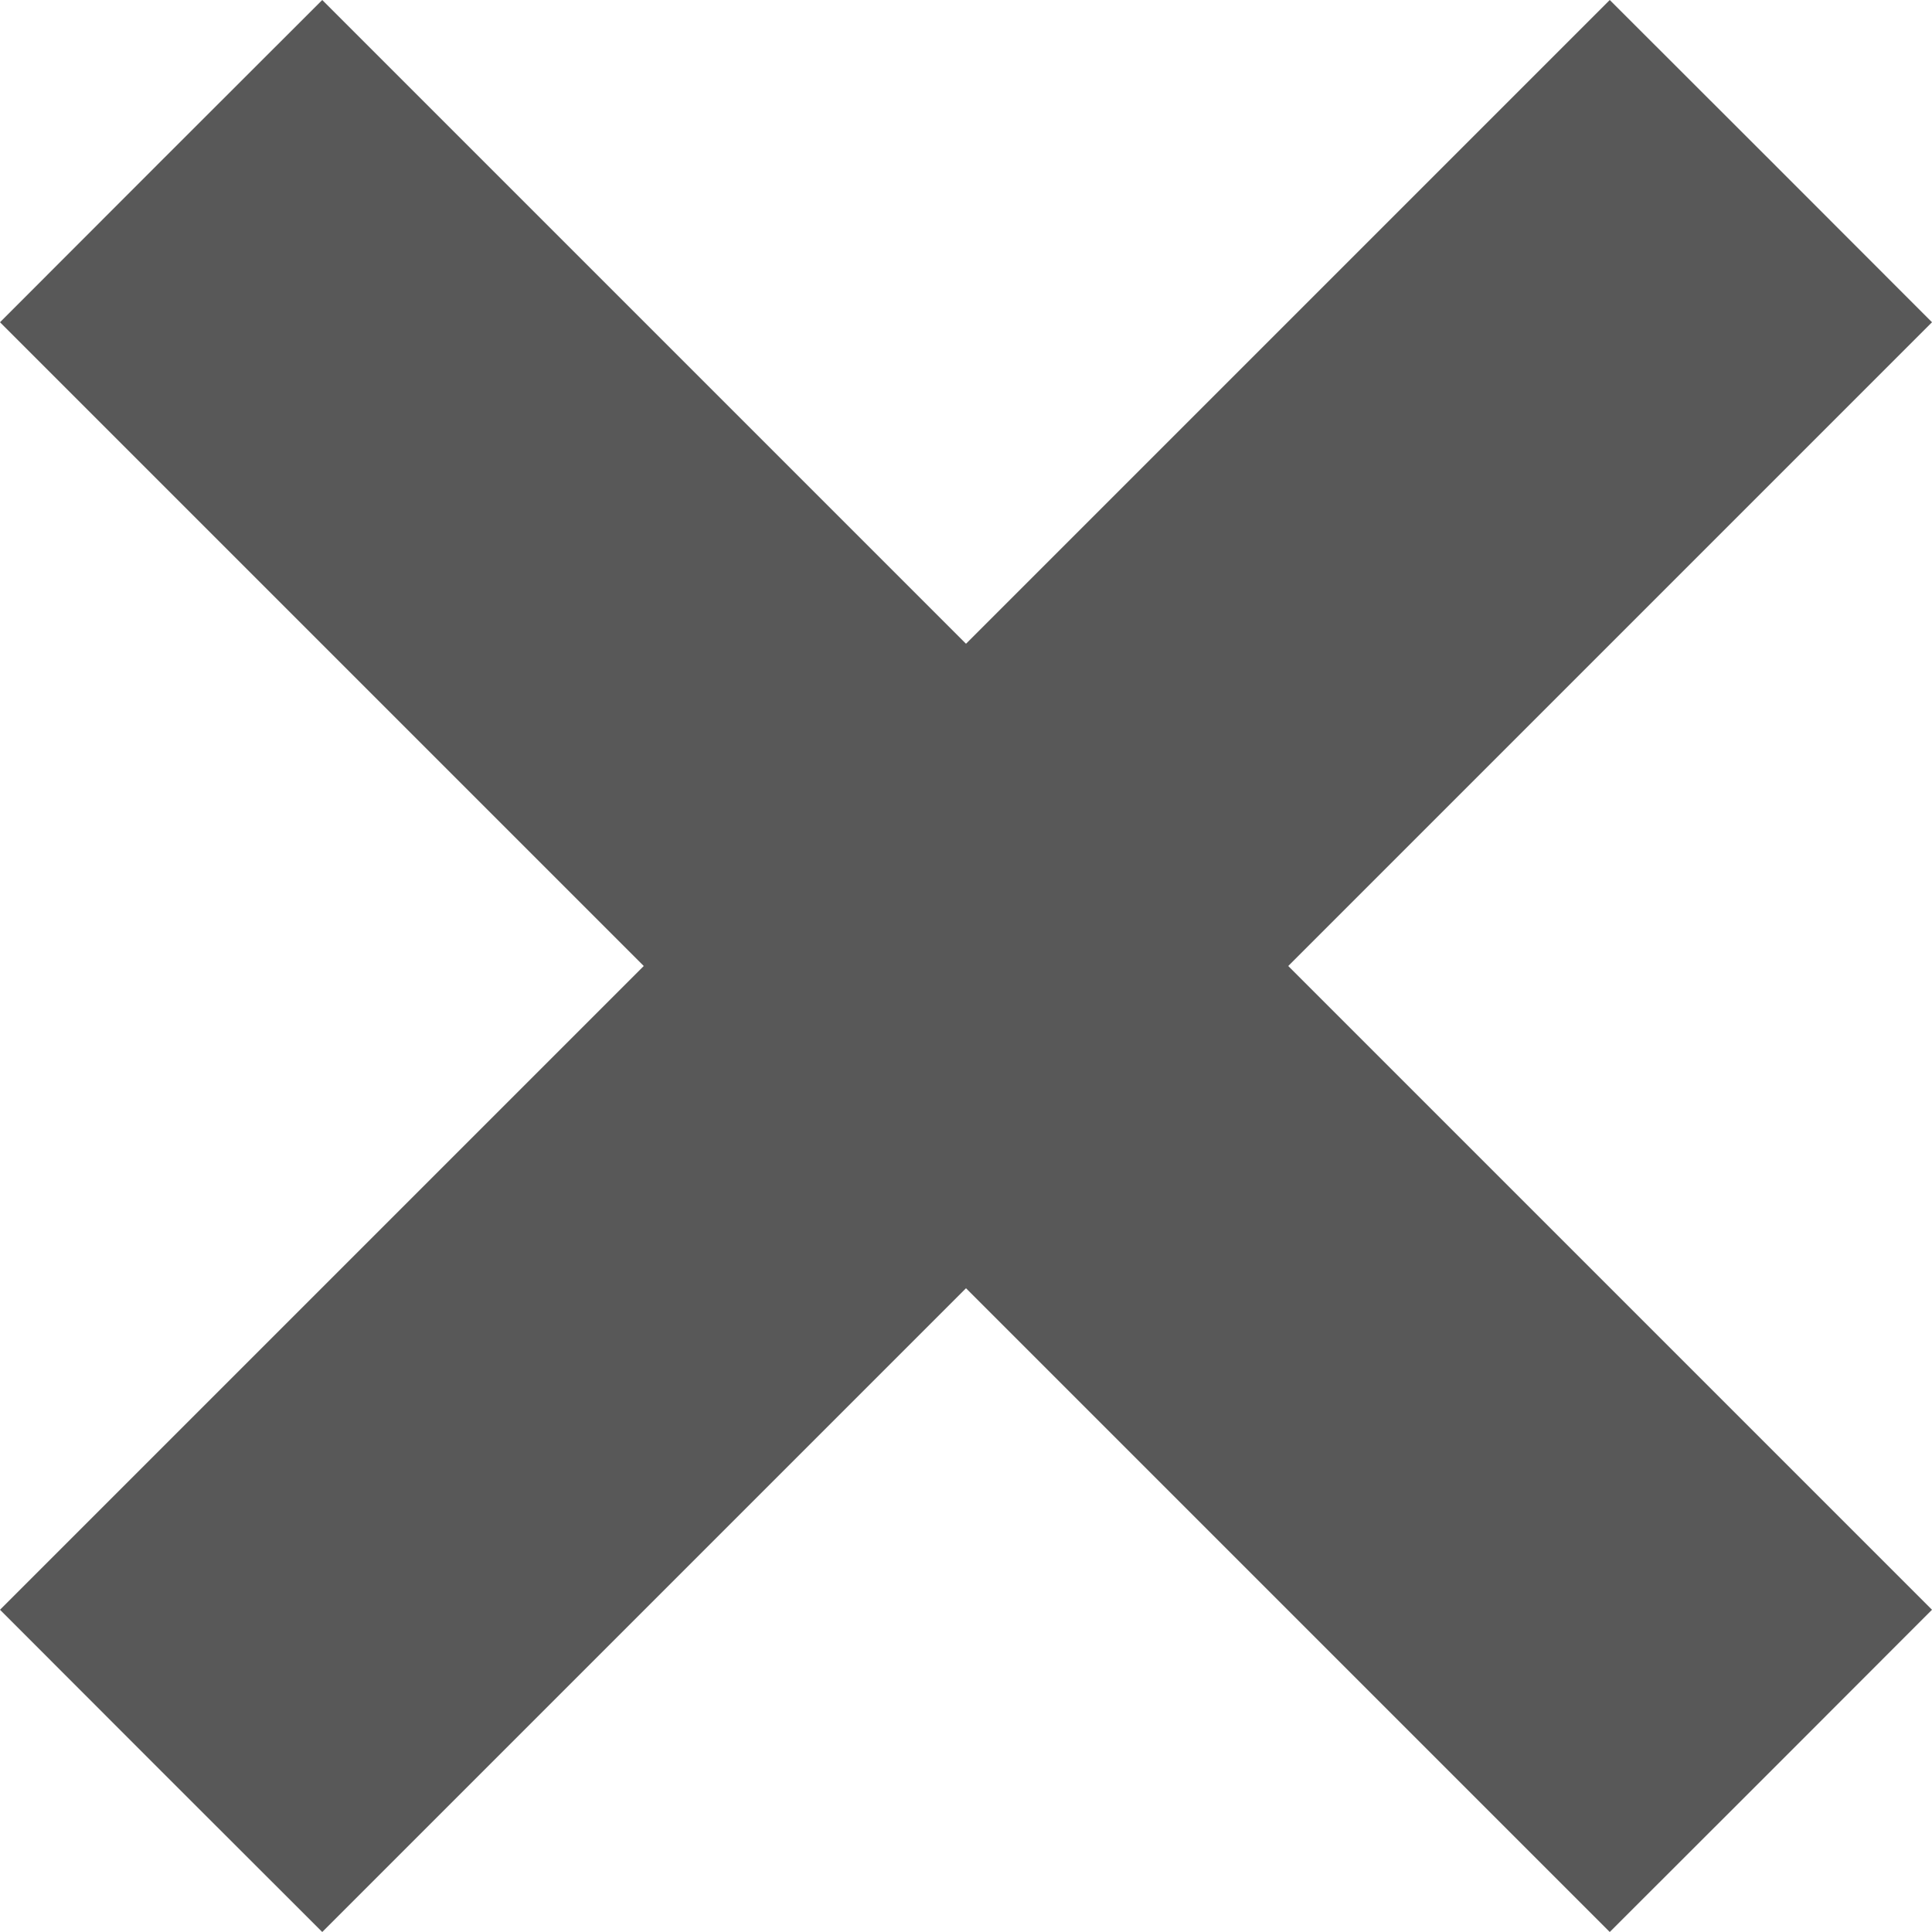
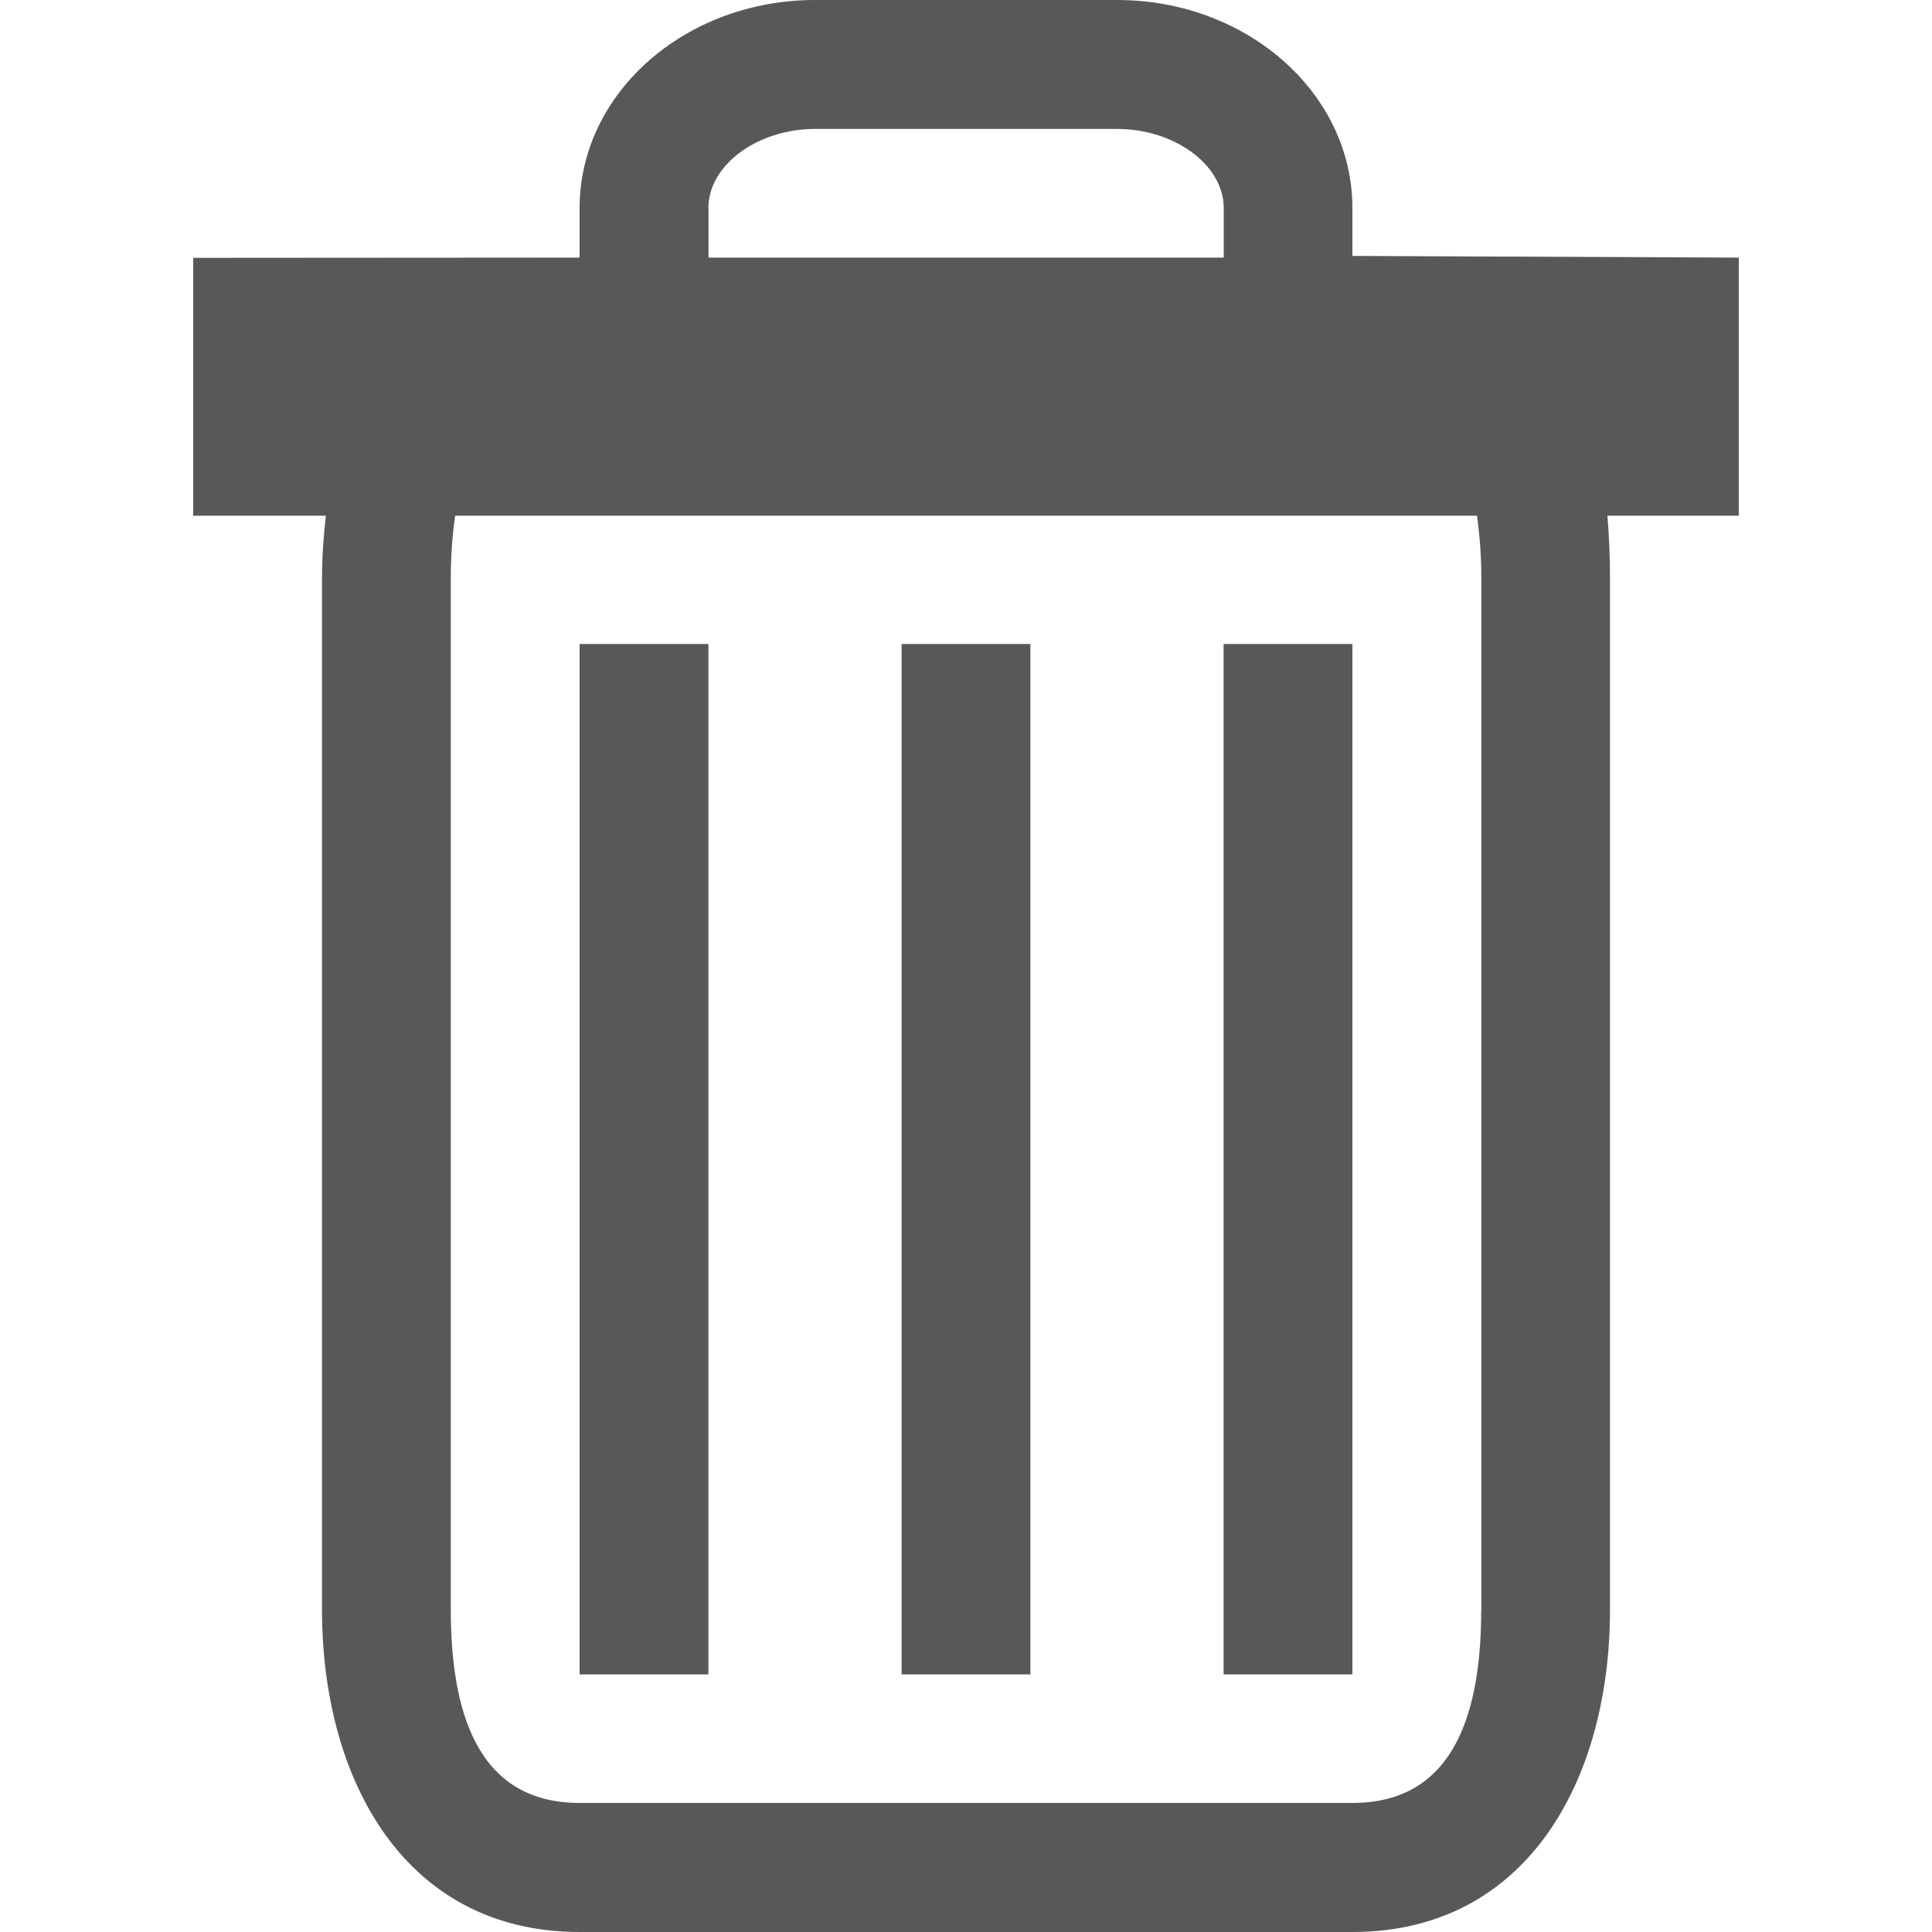
- <svg xmlns="http://www.w3.org/2000/svg" version="1.0" width="1280pt" height="1280pt" viewBox="0 0 1280 1280" preserveAspectRatio="xMidYMid meet">
-   <g transform="translate(0,1280) scale(0.1,-0.1)" fill="#585858" stroke="none">
-     <path d="M1067 11733 l-1067 -1068 2132 -2132 2133 -2133 -2133 -2133 -2132 -2132 1067 -1068 1068 -1067 2132 2132 2133 2133 2133 -2133 2132 -2132 1068 1067 1067 1068 -2132 2132 -2133 2133 2133 2133 2132 2132 -1067 1068 -1068 1067 -2132 -2132 -2133 -2133 -2133 2133 -2132 2132 -1068 -1067z" />
+ <svg xmlns="http://www.w3.org/2000/svg" version="1.1" id="Capa_1" x="0px" y="0px" viewBox="0 0 340.127 340.127" style="enable-background:new 0 0 340.127 340.127;" xml:space="preserve">
+   <g>
+     <g id="Trash_2_" fill="#585858">
+       <g>
+         <path d="M306.114,45.35l-68.025-0.295V36.62c0-20.226-18.548-36.62-41.45-36.62h-53.128c-22.902,0-41.473,16.394-41.473,36.62     v8.73l-68.025,0.045v45.396h23.355c-0.408,3.628-0.68,7.301-0.68,10.997v181.583c0,29.863,14.512,56.756,45.35,56.756h136.051     c30.838,0,45.35-26.893,45.35-56.756V101.789c0-3.719-0.159-7.392-0.454-10.997h23.129     C306.114,90.791,306.114,45.35,306.114,45.35z M124.713,36.62c0-7.551,8.617-13.923,18.798-13.923h53.128     c10.181,0,18.798,6.372,18.798,13.923v8.73h-90.701v-8.73H124.713z M260.764,283.349c0,17.415-4.308,34.058-22.675,34.058     H102.038c-18.344,0-22.675-16.644-22.675-34.058v-181.56c0-3.764,0.249-7.46,0.771-10.997h179.882     c0.499,3.537,0.771,7.233,0.771,10.997v181.56H260.764z M102.038,294.777h22.675V113.376h-22.675V294.777z M158.726,294.777     h22.675V113.376h-22.675V294.777z M215.414,294.777h22.675V113.376h-22.675V294.777z" />
+       </g>
+     </g>
  </g>
+   <g>
+ </g>
+   <g>
+ </g>
+   <g>
+ </g>
+   <g>
+ </g>
+   <g>
+ </g>
+   <g>
+ </g>
+   <g>
+ </g>
+   <g>
+ </g>
+   <g>
+ </g>
+   <g>
+ </g>
+   <g>
+ </g>
+   <g>
+ </g>
+   <g>
+ </g>
+   <g>
+ </g>
+   <g>
+ </g>
</svg>
